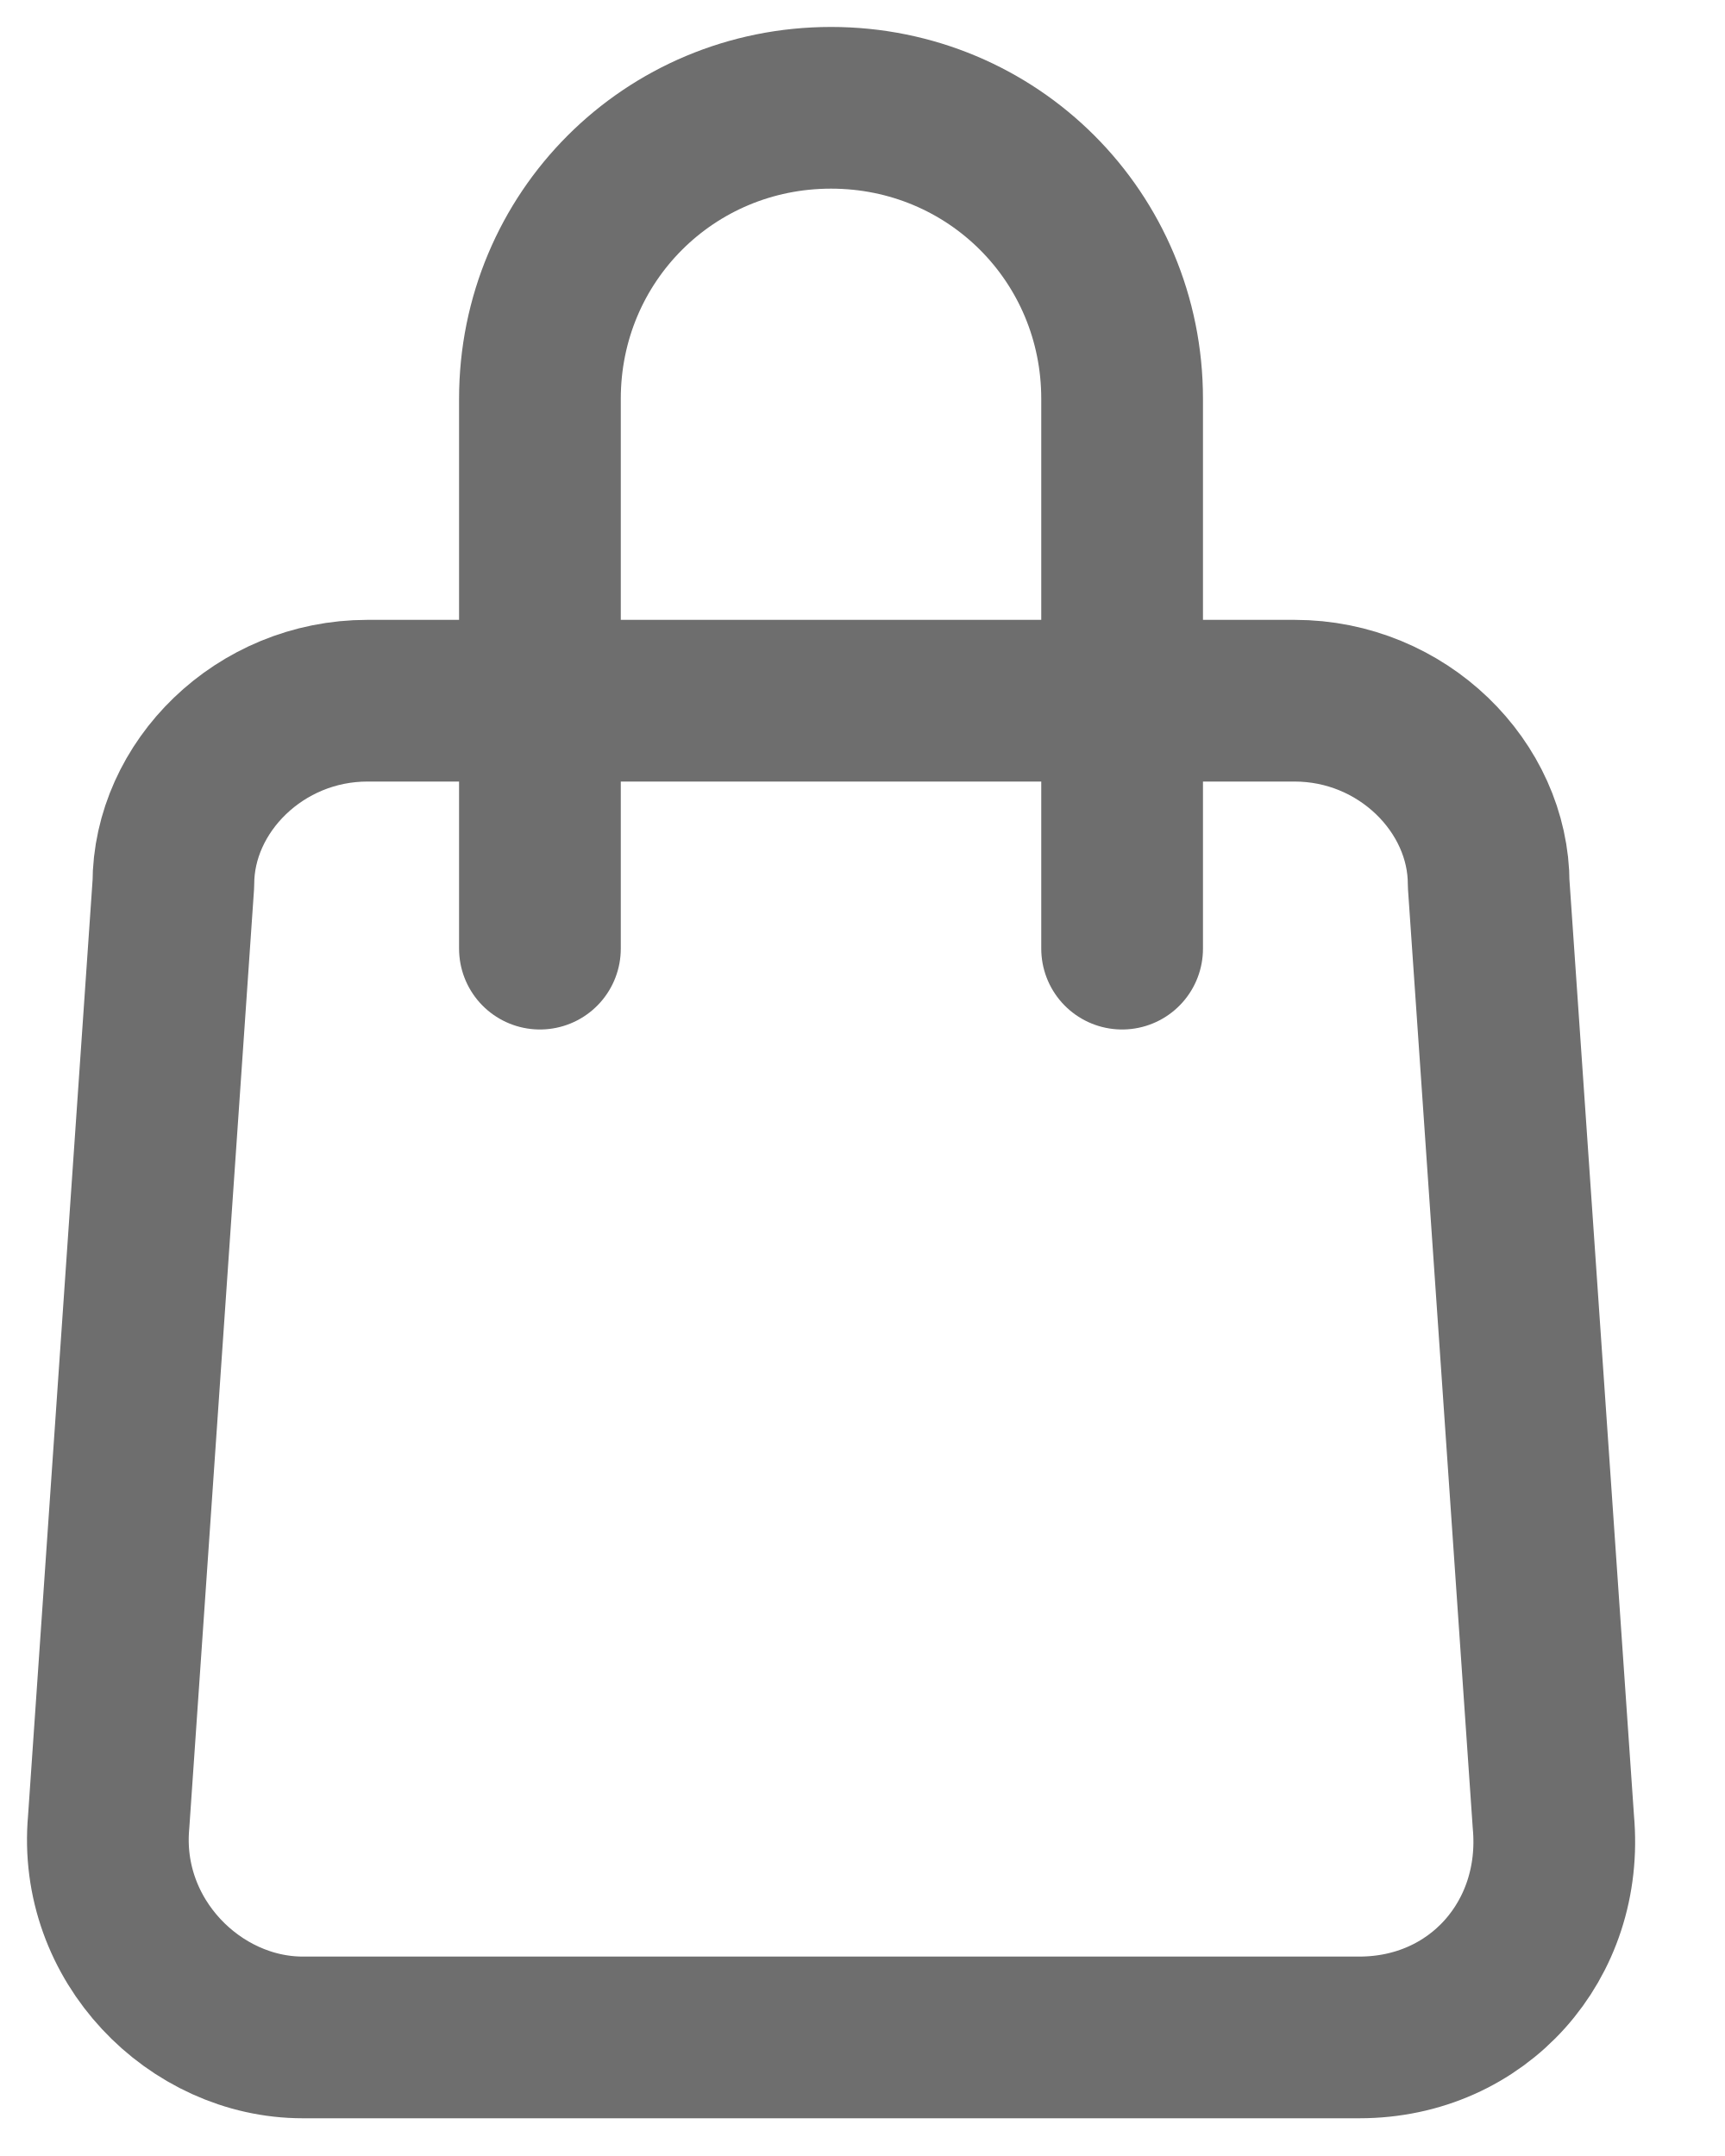
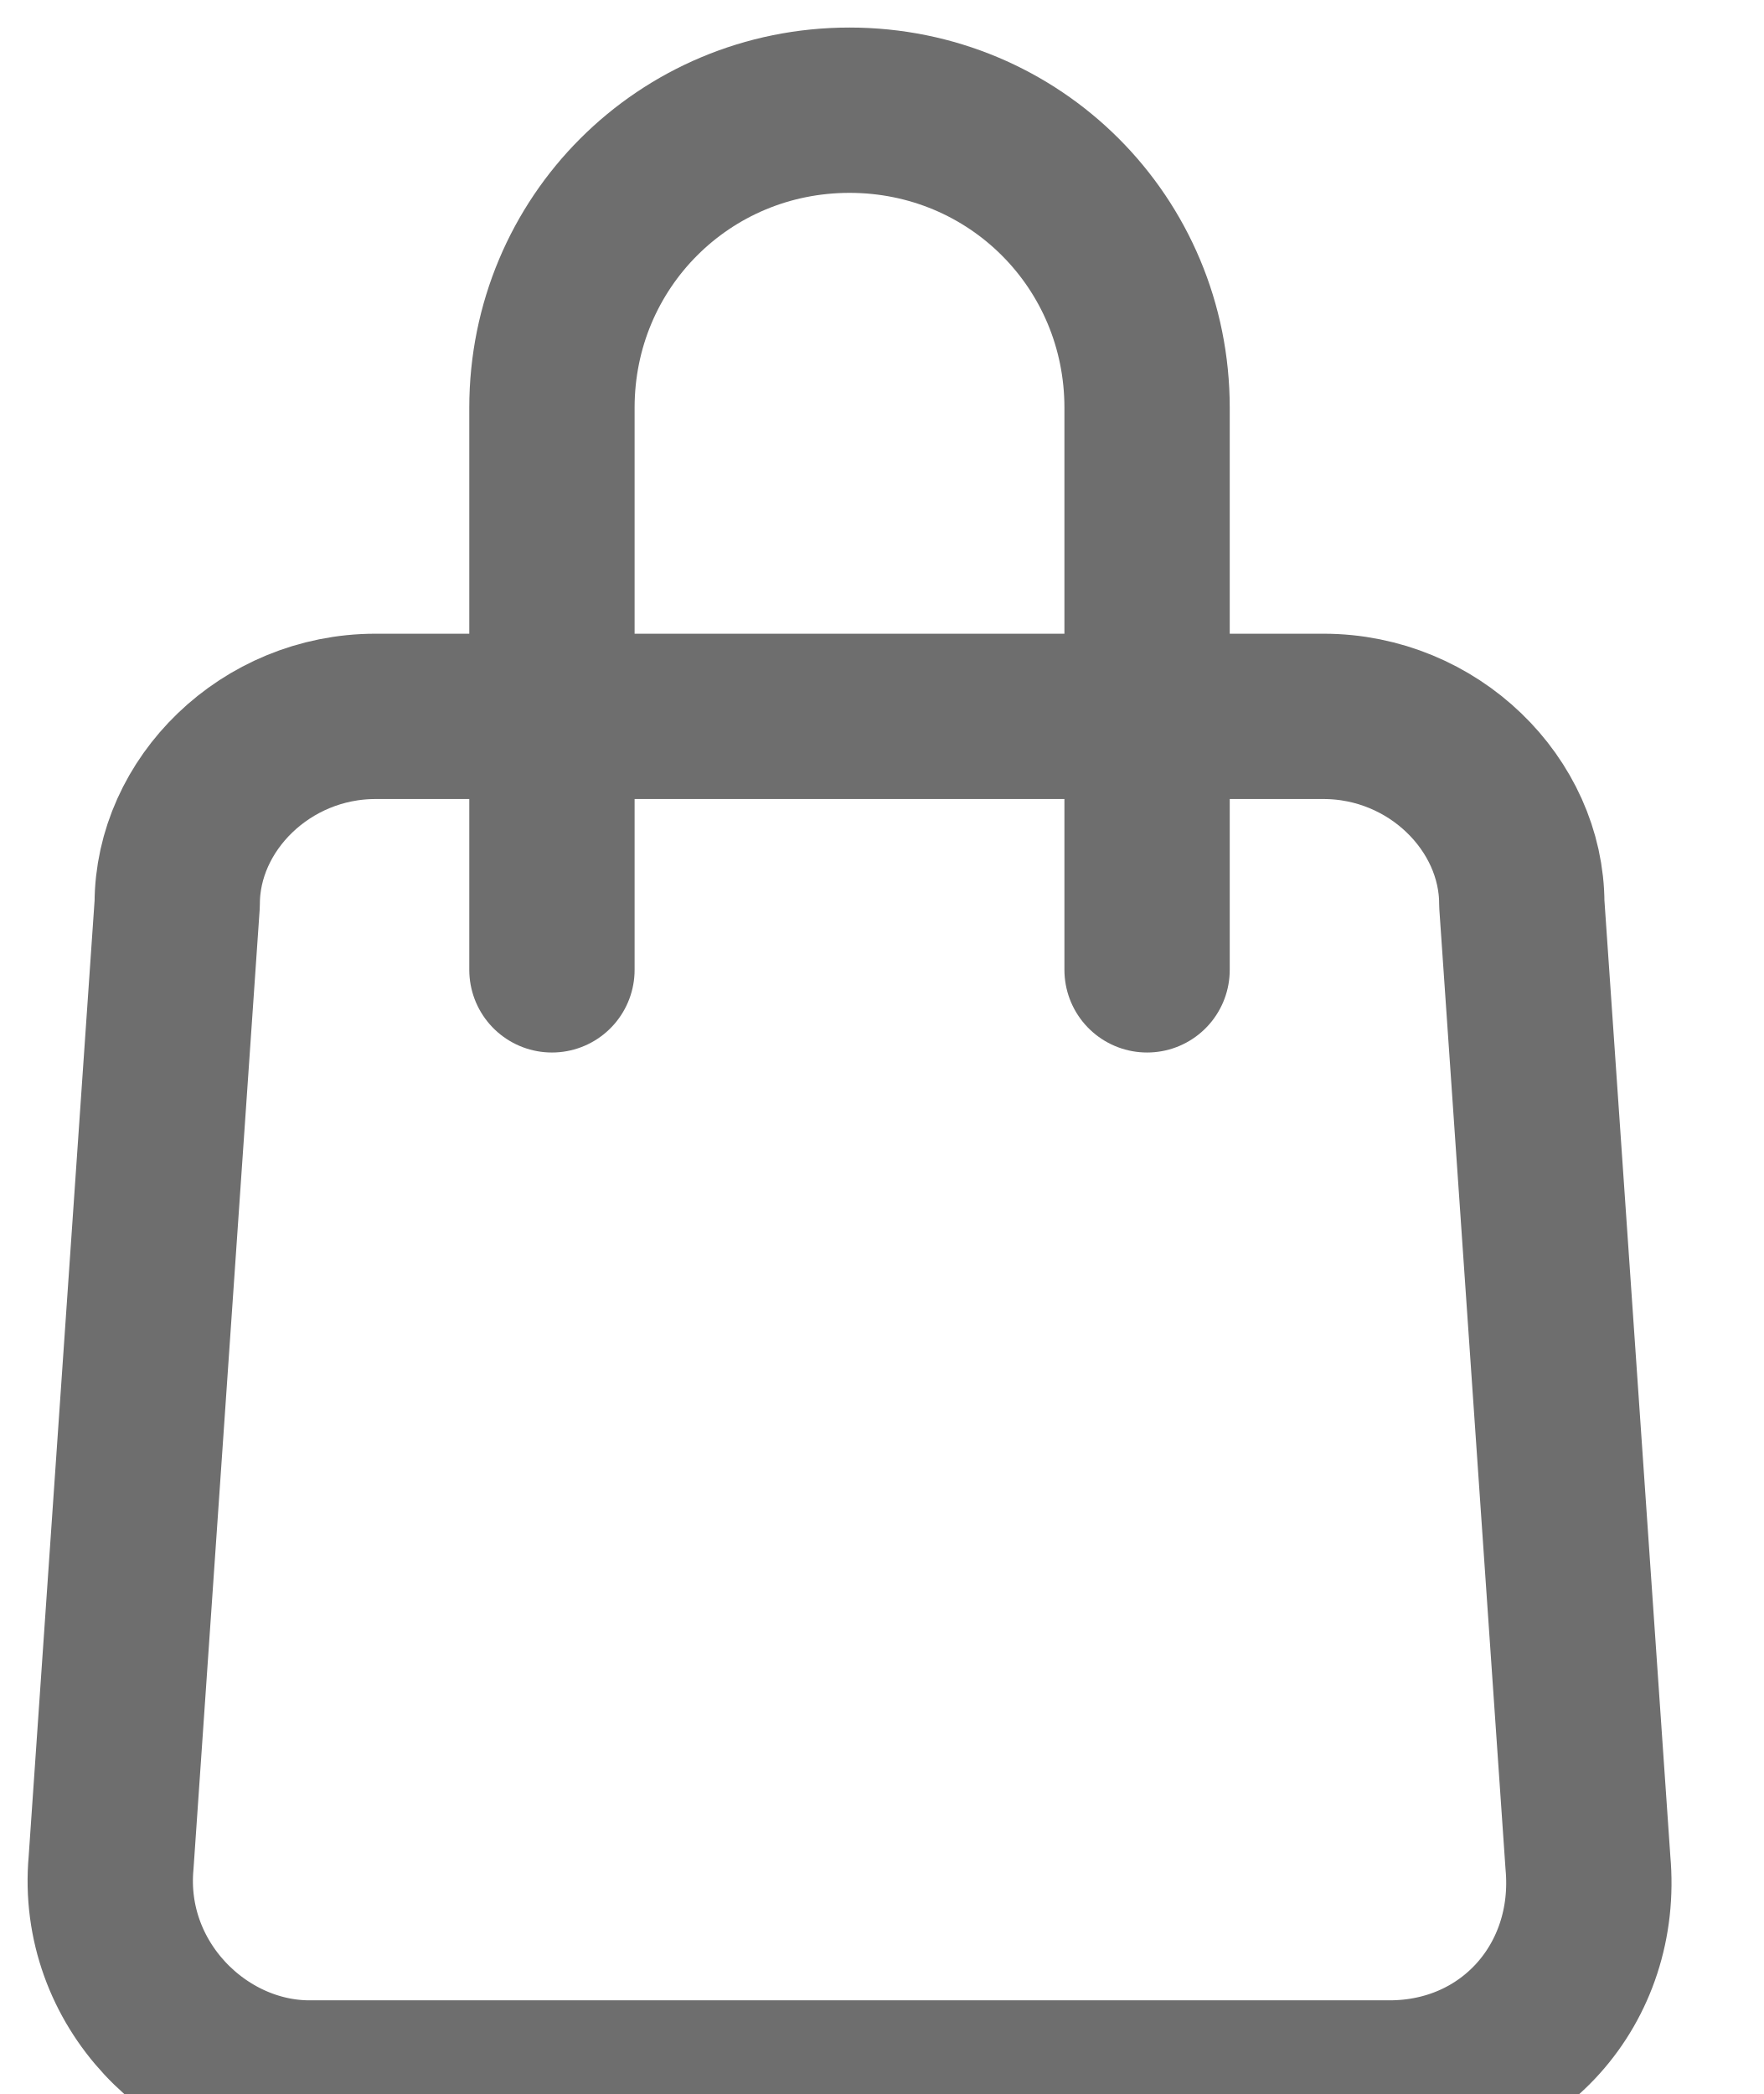
- <svg xmlns="http://www.w3.org/2000/svg" width="16" height="20" viewBox="0 0 16 20" fill="none">
+ <svg xmlns="http://www.w3.org/2000/svg" width="16" height="19" viewBox="0 0 16 19" fill="none">
  <path d="M10.408 8.8V3.7C10.408 2.2 9.208 1 7.708 1C6.208 1 5.008 2.2 5.008 3.7V8.8M12.008 6.5H3.408C2.408 6.5 1.608 7.3 1.608 8.2L1.008 16.9C0.908 18 1.808 18.9 2.808 18.9H12.608C13.708 18.9 14.508 18 14.408 16.9L13.808 8.2C13.808 7.3 13.008 6.5 12.008 6.5Z" stroke="#6E6E6E" stroke-width="1.5" stroke-miterlimit="10" stroke-linecap="round" stroke-linejoin="round" />
</svg>
